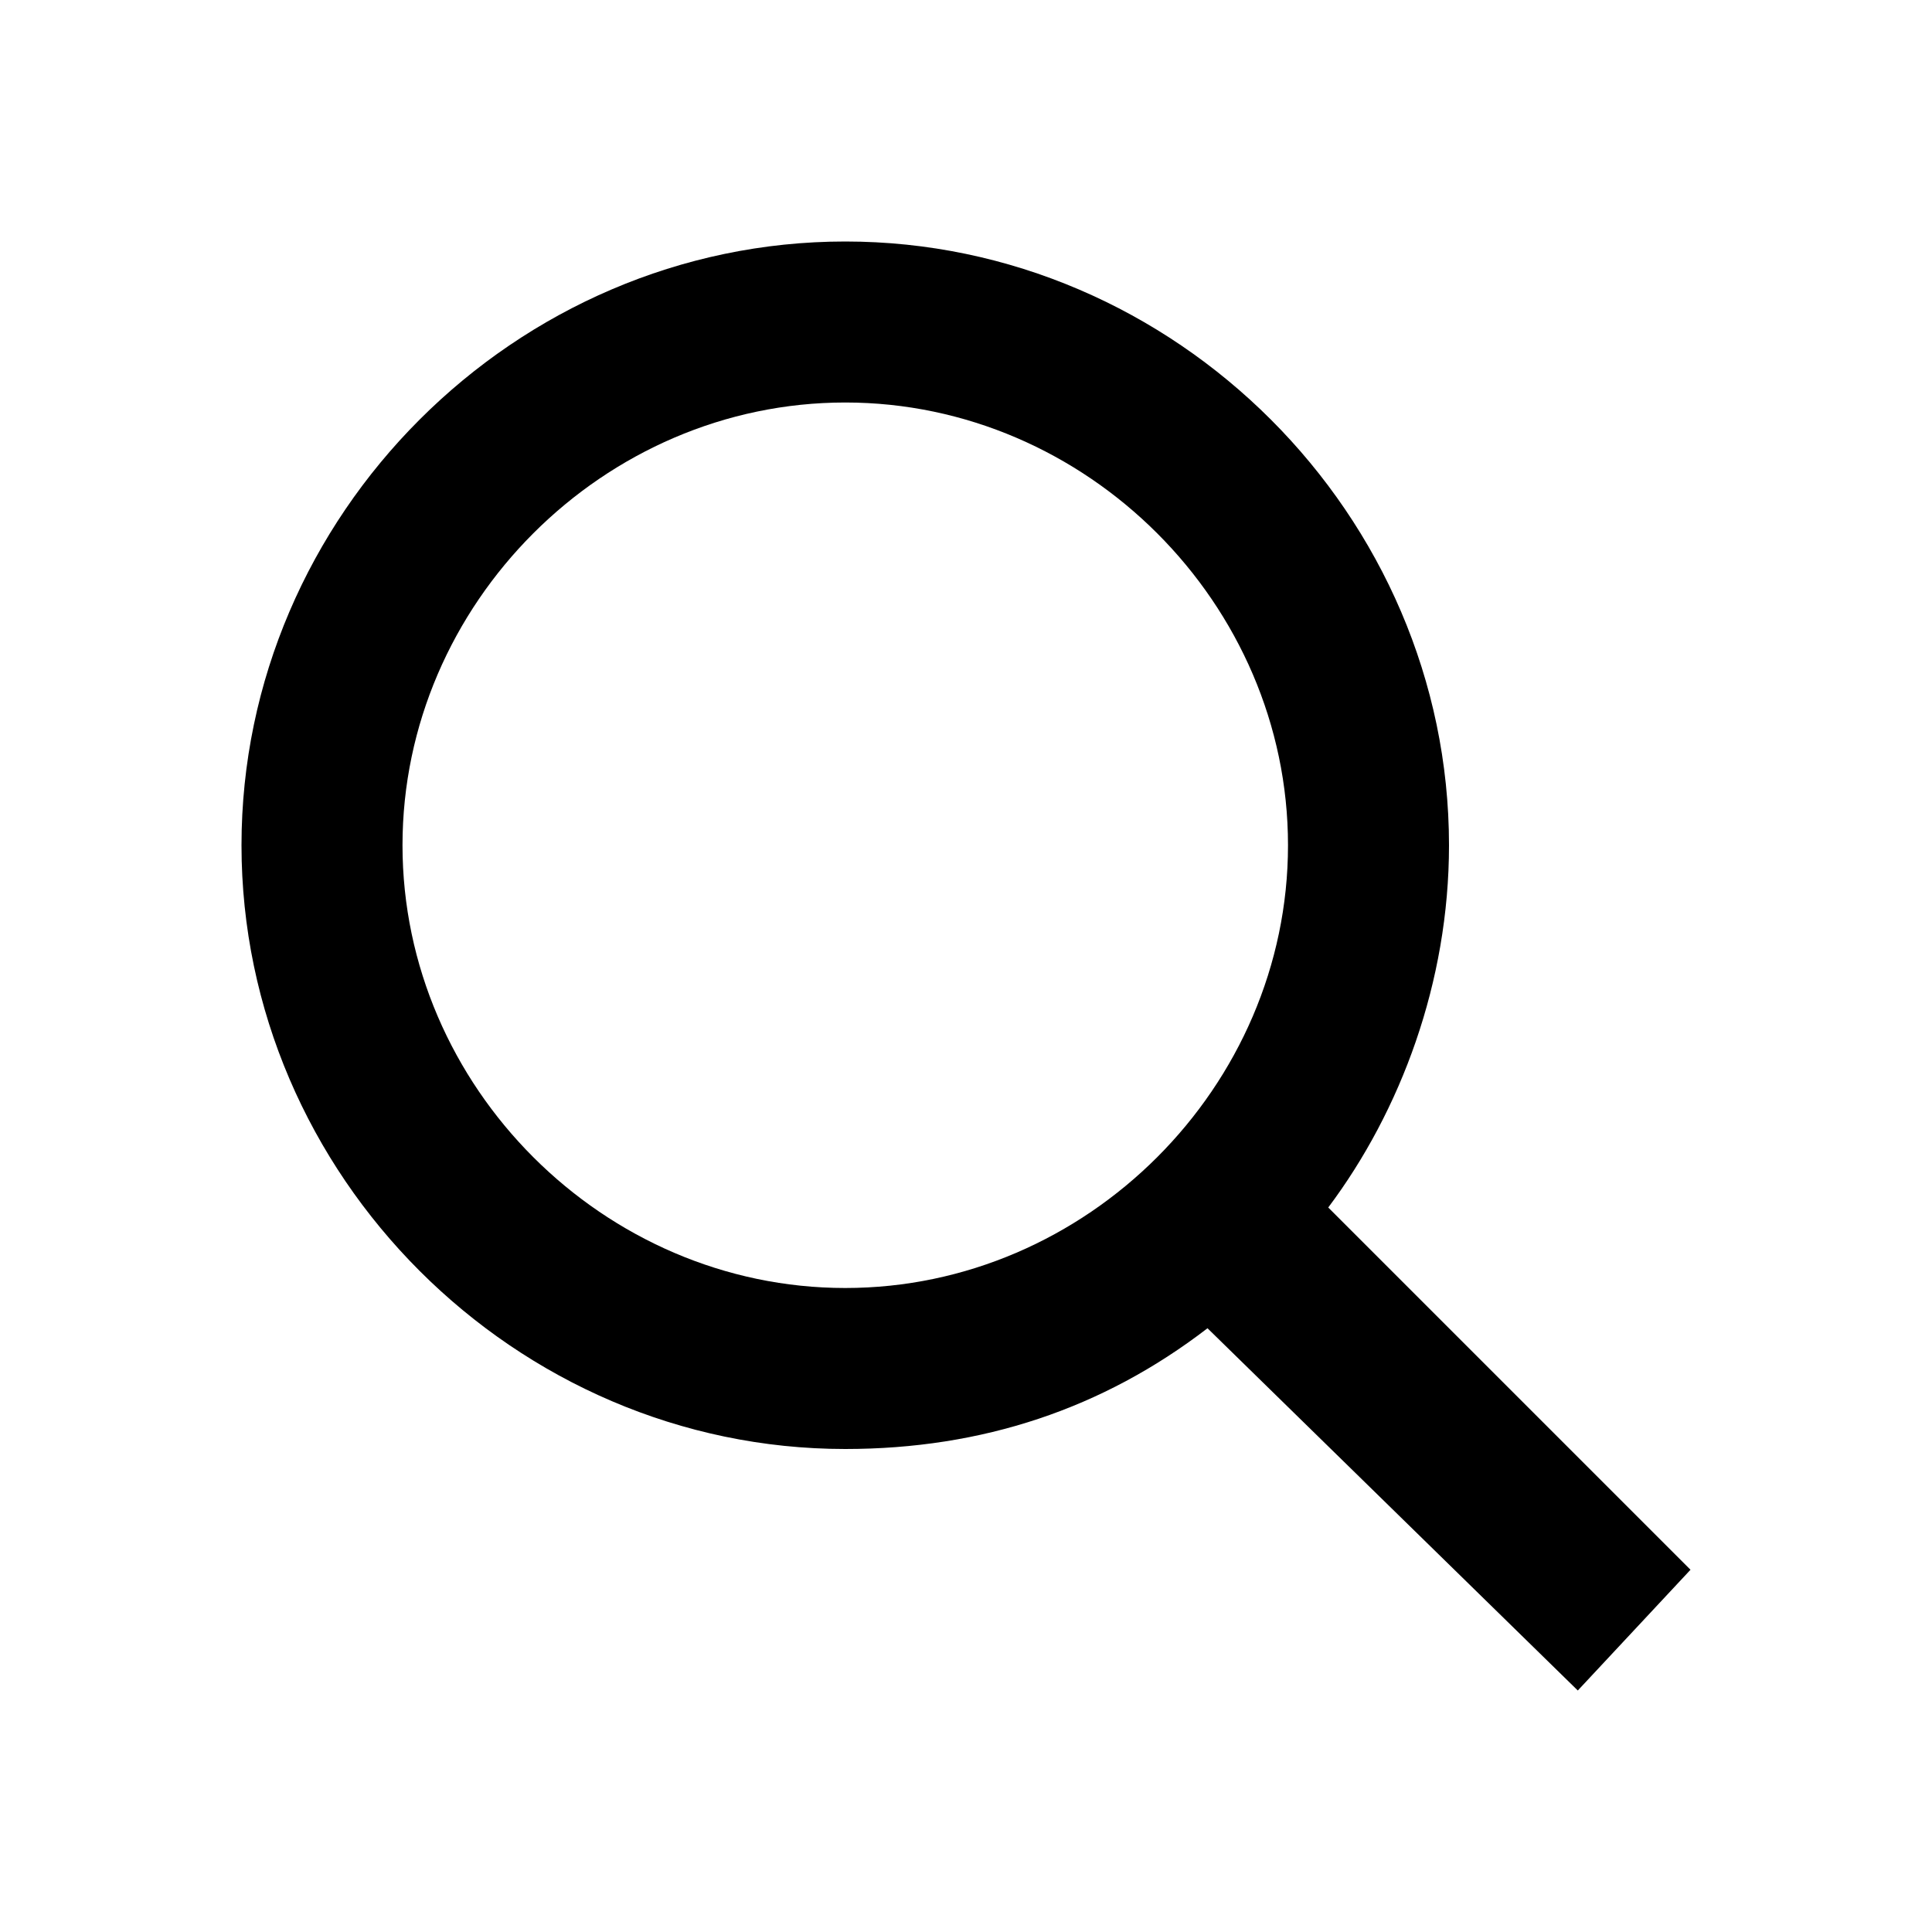
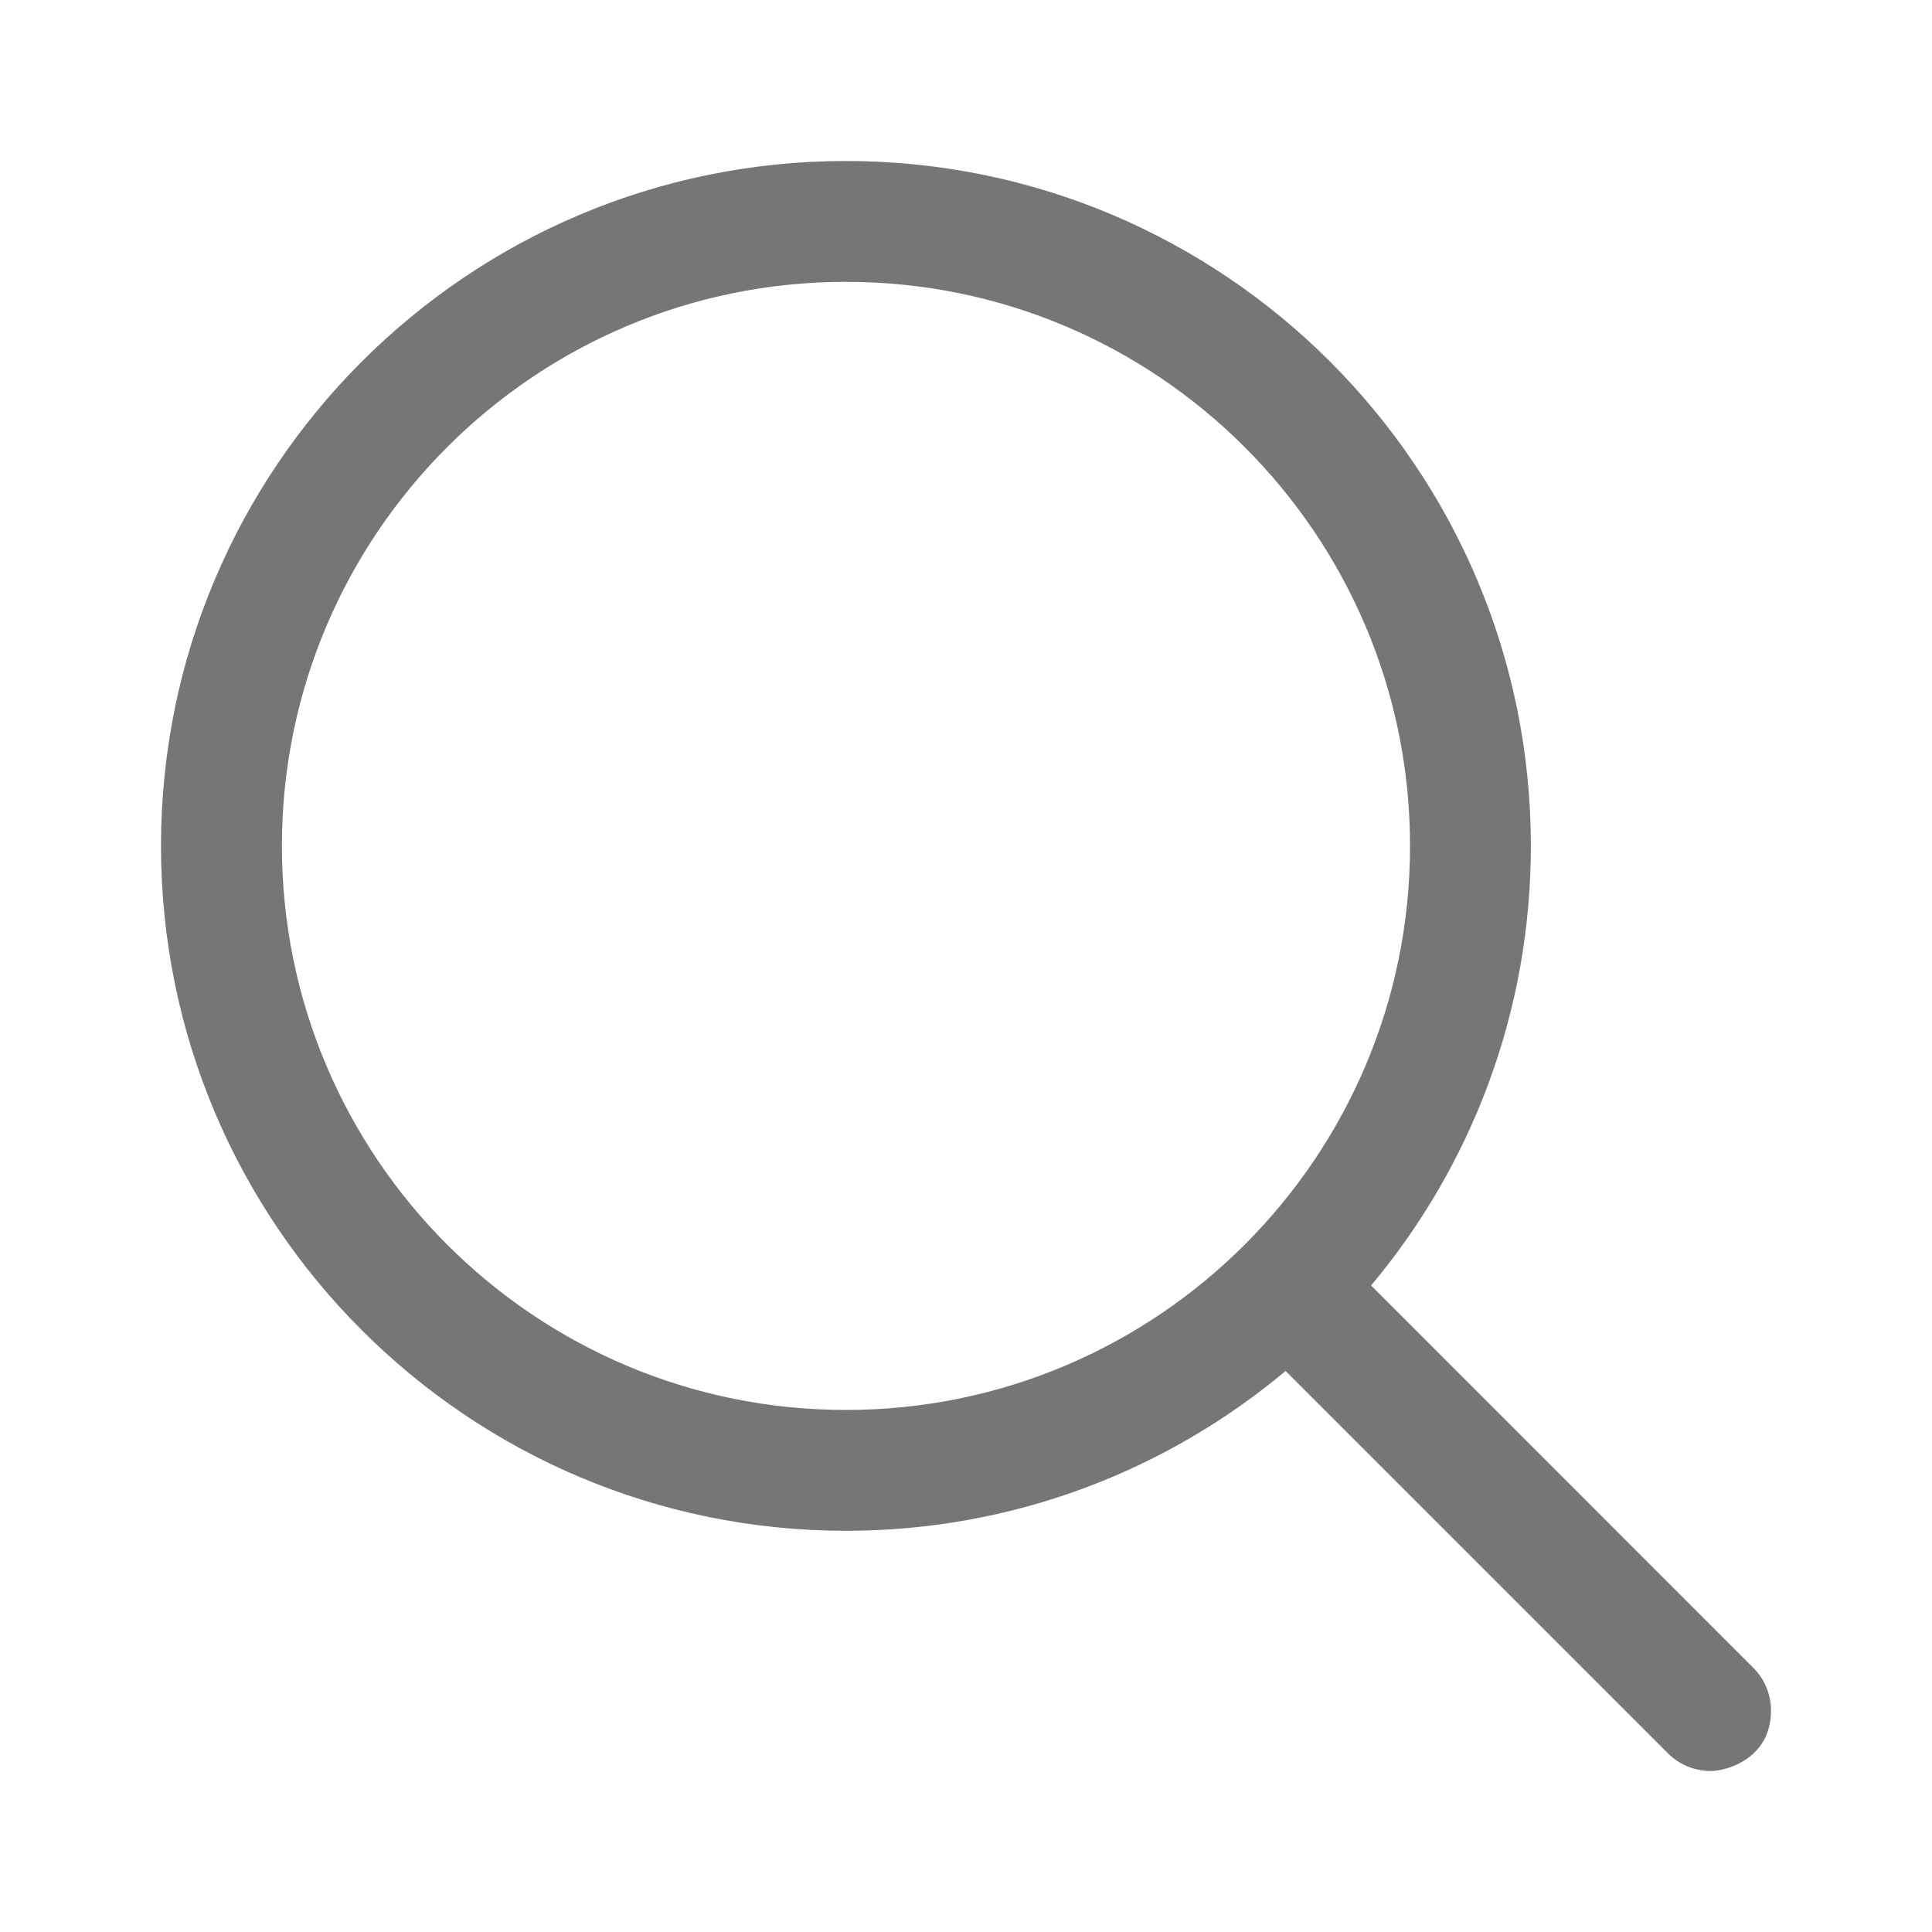
- <svg width="20" height="20" viewBox="0 0 24 24" version="1.1" aria-hidden="false">
-   <path d="M16.5 15c.9-1.2 1.5-2.8 1.5-4.5C18 6.4 14.6 3 10.5 3S3 6.4 3 10.5 6.4 18 10.5 18c1.7 0 3.2-.5 4.5-1.5l4.6 4.5 1.4-1.5-4.5-4.5zm-6 1c-3 0-5.5-2.5-5.5-5.5S7.5 5 10.5 5 16 7.5 16 10.5 13.5 16 10.5 16z" />
+ <svg xmlns="http://www.w3.org/2000/svg" clip-rule="evenodd" fill-rule="evenodd" stroke-linejoin="round" stroke-miterlimit="2" viewBox="0 0 24 24" width="24" height="24" fill="#767676">
+   <path d="m15.97 17.031c-1.479 1.238-3.384 1.985-5.461 1.985-4.697 0-8.509-3.812-8.509-8.508s3.812-8.508 8.509-8.508c4.695 0 8.508 3.812 8.508 8.508 0 2.078-.747 3.984-1.985 5.461l4.749 4.75c.146.146.219.338.219.531 0 .587-.537.75-.75.75-.192 0-.384-.073-.531-.22zm-5.461-13.53c-3.868 0-7.007 3.14-7.007 7.007s3.139 7.007 7.007 7.007c3.866 0 7.007-3.14 7.007-7.007s-3.141-7.007-7.007-7.007z" fill-rule="nonzero" />
</svg>
